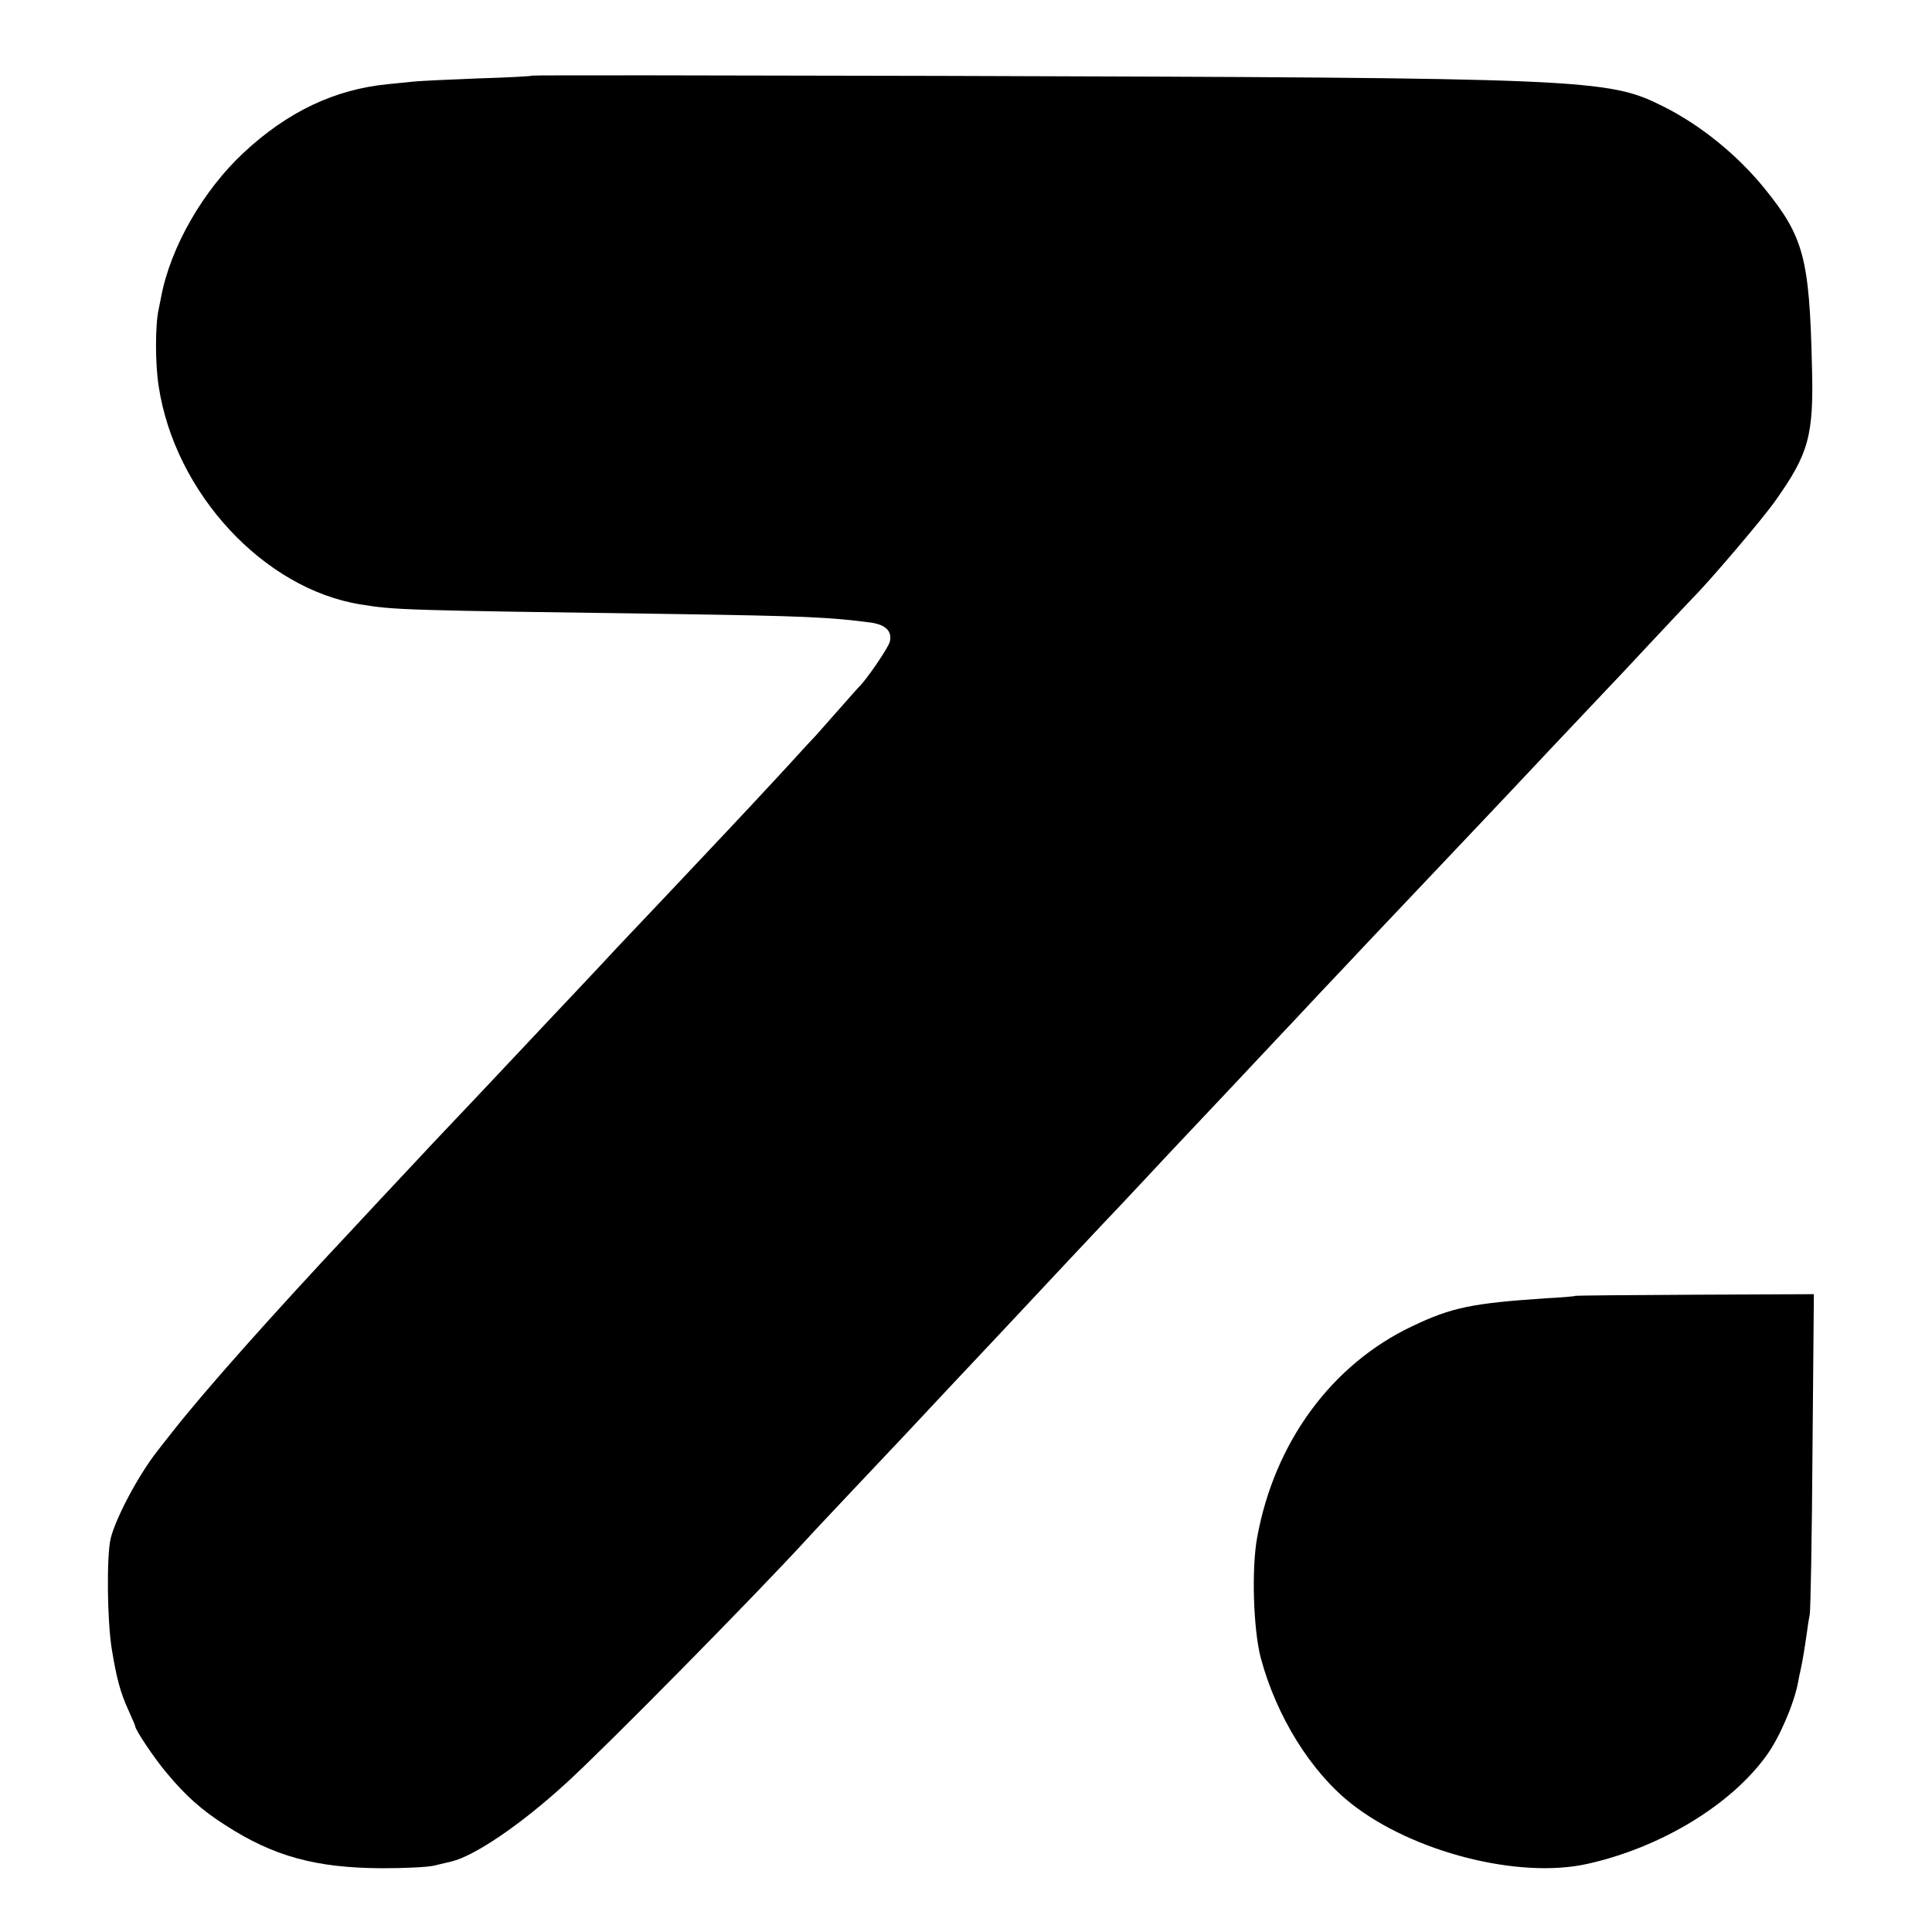
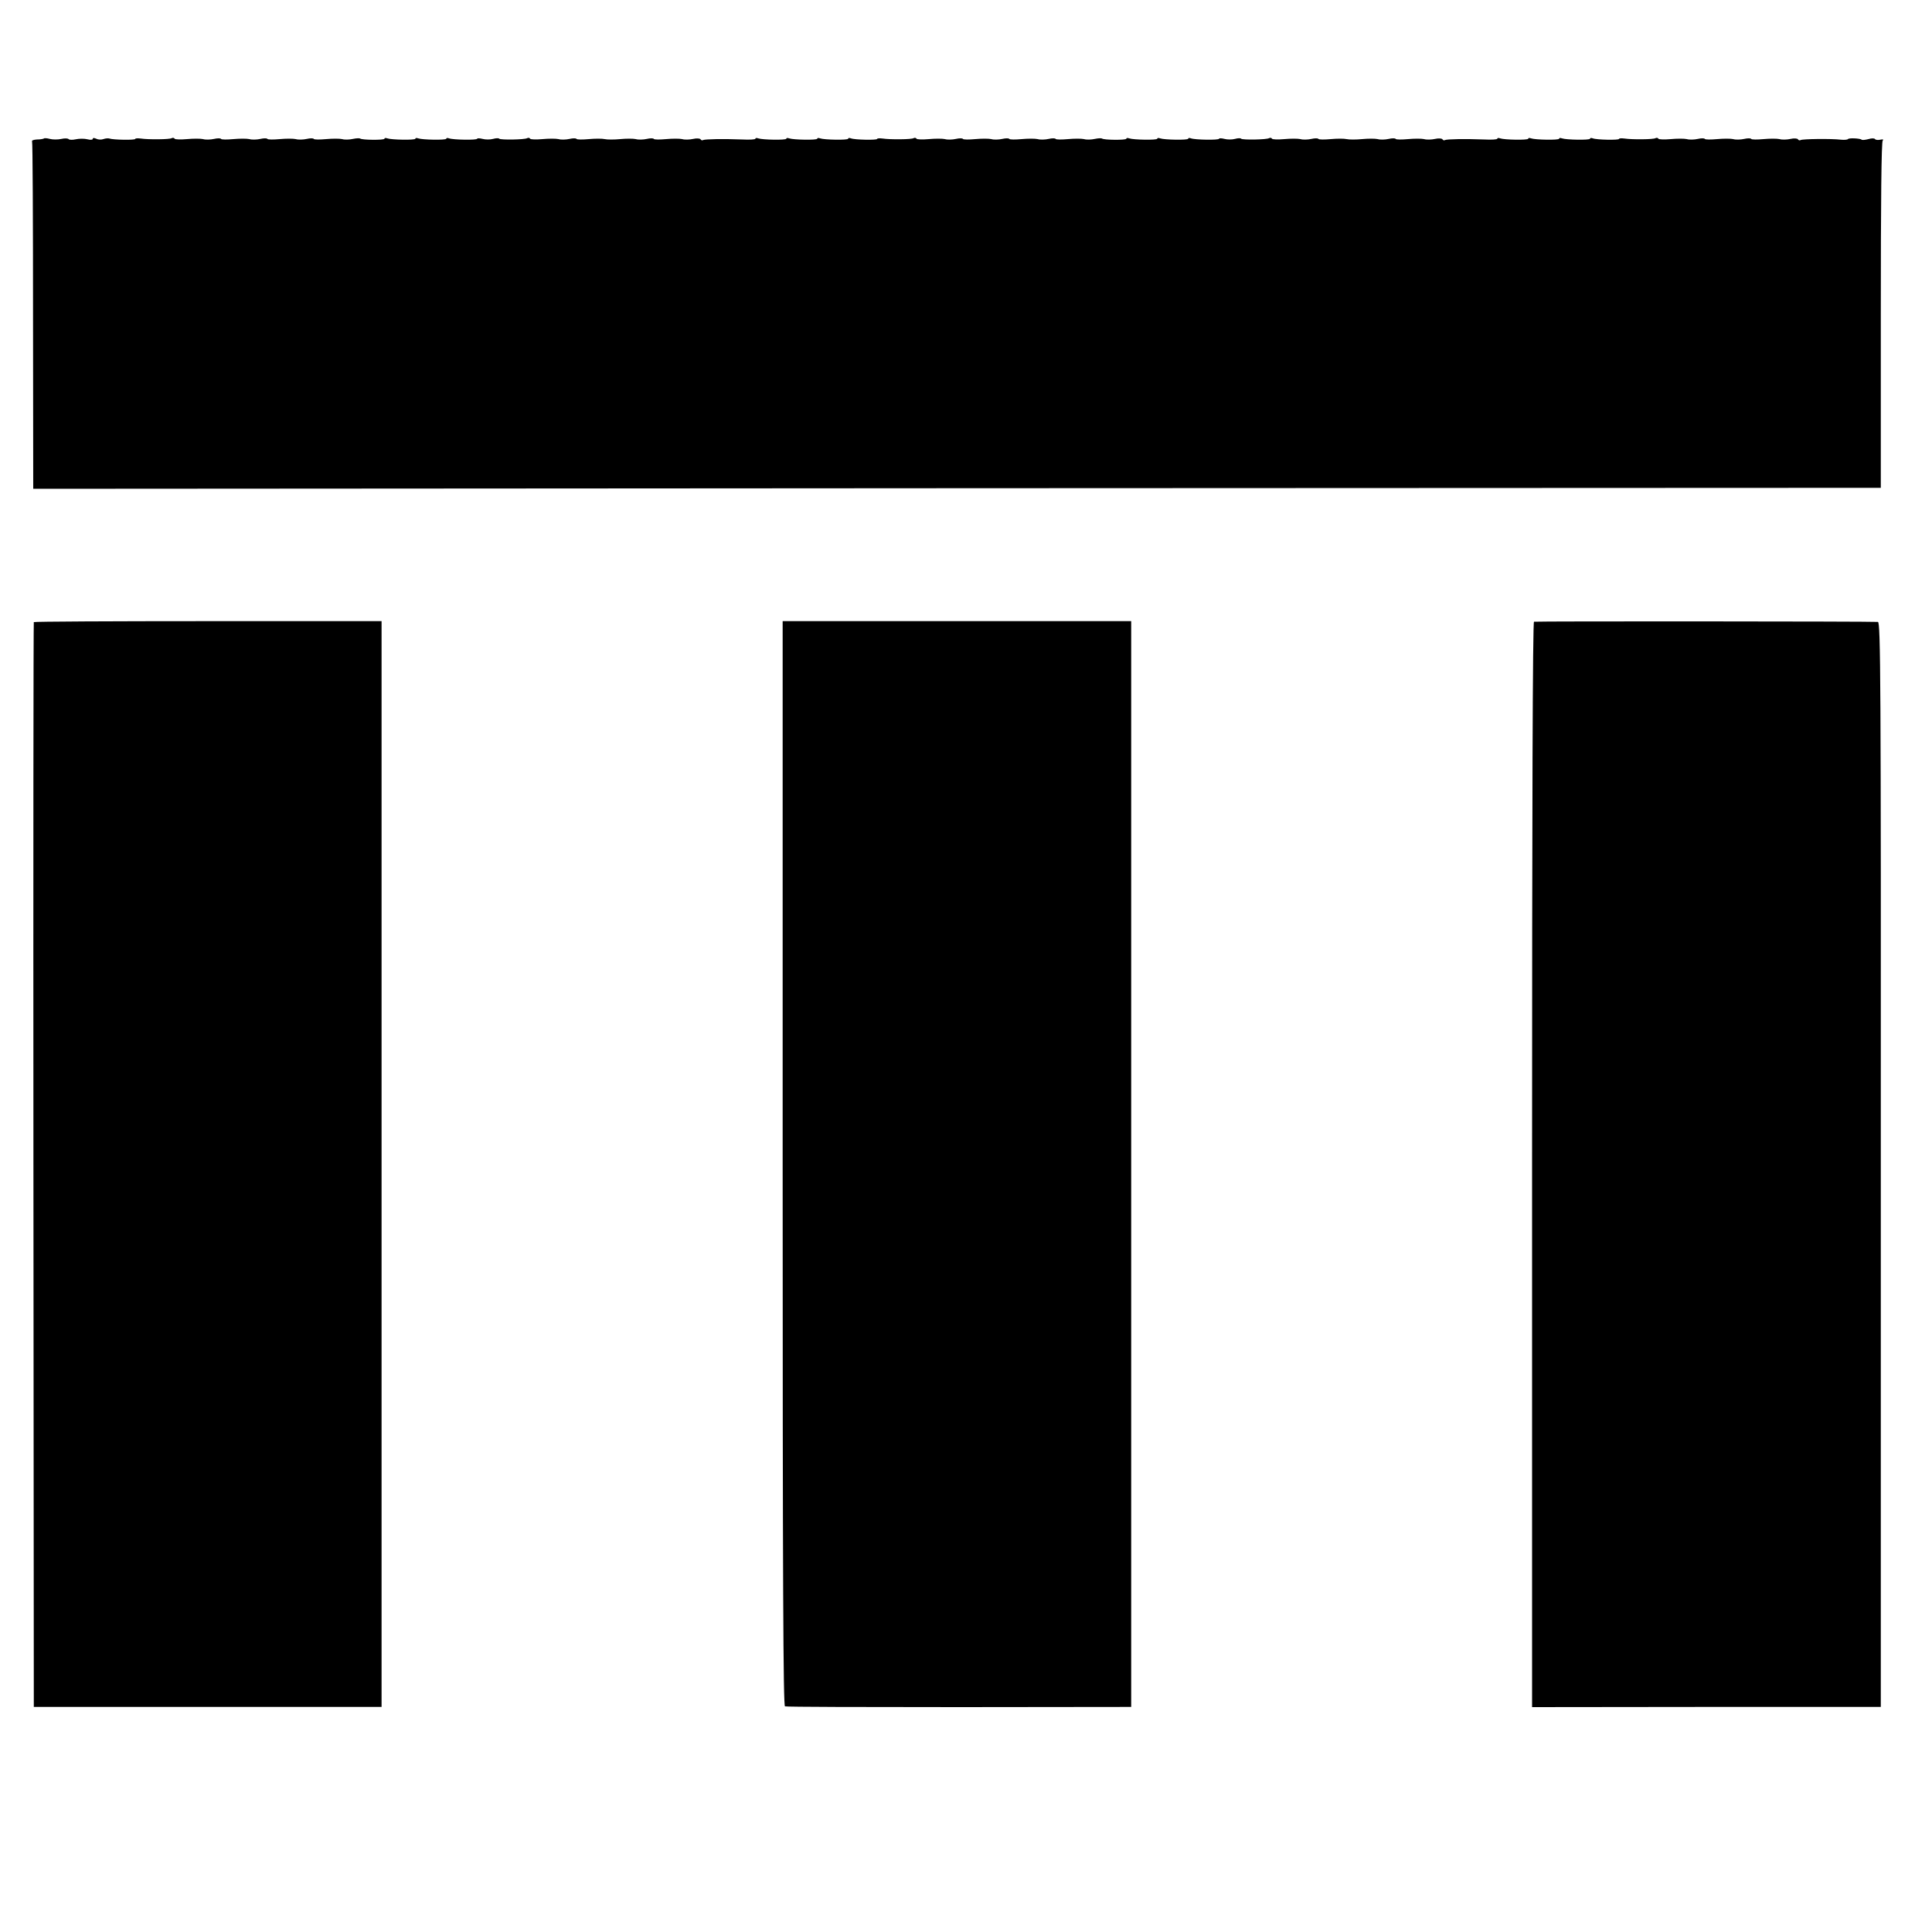
- <svg xmlns="http://www.w3.org/2000/svg" version="1.0" width="700pt" height="700pt" viewBox="0 0 700 700" preserveAspectRatio="xMidYMid meet">
-   <g transform="translate(0,700) scale(0.1,-0.1)" fill="#000000" stroke="none">
-     <path d="M1929 6726 c-2 -2 -89 -7 -194 -10 -104 -4 -208 -9 -230 -11 -22 -2 -67 -7 -100 -10 -193 -19 -363 -100 -522 -248 -147 -137 -265 -342 -299 -522 -2 -11 -6 -31 -9 -45 -13 -56 -13 -200 0 -280 59 -387 381 -734 732 -790 124 -20 137 -21 1153 -35 449 -7 548 -11 697 -31 53 -8 76 -32 67 -69 -5 -22 -89 -144 -113 -165 -3 -3 -35 -39 -71 -80 -36 -41 -74 -84 -85 -96 -11 -11 -44 -47 -74 -80 -57 -63 -242 -261 -301 -323 -43 -46 -283 -300 -342 -362 -23 -25 -97 -104 -163 -174 -66 -70 -140 -148 -164 -174 -60 -64 -287 -305 -336 -356 -34 -37 -173 -184 -286 -306 -307 -327 -549 -600 -662 -744 -26 -33 -51 -64 -55 -70 -69 -87 -152 -243 -171 -319 -15 -62 -13 -296 4 -401 17 -104 31 -158 61 -223 13 -29 24 -54 24 -57 0 -12 71 -119 115 -170 68 -82 127 -134 210 -187 176 -114 329 -156 570 -157 83 0 168 4 190 10 22 5 48 12 59 14 85 20 252 133 418 285 148 135 682 677 870 882 14 16 88 94 164 175 181 191 264 280 304 323 18 19 66 71 108 115 41 44 105 112 141 150 178 190 320 342 361 385 25 26 91 96 147 156 56 60 123 132 150 160 54 57 282 299 334 355 19 20 89 94 155 165 67 71 141 149 164 174 40 42 262 277 412 435 36 38 83 88 104 110 42 45 272 289 349 370 28 29 104 110 170 181 66 70 131 140 145 154 64 64 258 292 302 355 122 172 140 237 133 490 -9 388 -30 467 -170 640 -99 123 -235 233 -370 300 -200 100 -269 103 -2601 110 -820 2 -1493 3 -1495 1z" />
-     <path d="M5708 2305 c-2 -2 -50 -6 -108 -9 -267 -18 -341 -33 -485 -102 -290 -138 -497 -419 -560 -764 -21 -113 -14 -334 13 -437 57 -212 181 -412 328 -528 223 -176 608 -274 856 -218 265 59 519 213 648 392 47 64 99 186 114 262 2 13 7 35 10 49 7 32 14 74 22 130 3 25 8 56 11 70 3 14 8 281 10 593 l5 568 -431 -2 c-237 -1 -432 -3 -433 -4z" />
+ <svg xmlns="http://www.w3.org/2000/svg" version="1.0" width="1000pt" height="1000pt" viewBox="0 0 1000 1000" preserveAspectRatio="xMidYMid meet">
+   <g transform="translate(0,1000) scale(0.1,-0.1)" fill="#000000" stroke="none">
+     <path d="M227 9283 c-3 -2 -19 -5 -36 -5 -17 -1 -28 -5 -25 -10 3 -4 5 -411 5 -903 l1 -895 4781 3 4782 2 0 895 c0 589 3 898 10 903 6 5 0 7 -12 4 -13 -3 -25 -1 -28 3 -3 5 -18 5 -34 0 -16 -4 -32 -6 -35 -3 -7 7 -67 10 -71 3 -2 -3 -19 -5 -37 -3 -50 6 -199 4 -208 -2 -5 -3 -11 -1 -14 4 -3 5 -21 6 -38 2 -18 -4 -44 -5 -57 -1 -13 3 -51 3 -83 0 -33 -3 -61 -3 -64 1 -2 4 -19 4 -36 0 -18 -4 -44 -5 -57 -1 -13 3 -51 3 -83 0 -33 -3 -61 -3 -64 1 -2 4 -19 4 -36 0 -18 -4 -44 -5 -57 -1 -13 3 -51 3 -83 0 -33 -3 -62 -2 -64 2 -3 5 -10 6 -15 3 -10 -7 -121 -8 -161 -2 -16 2 -28 1 -28 -2 0 -7 -116 -5 -136 3 -8 3 -14 2 -14 -2 0 -8 -124 -6 -146 2 -8 3 -14 2 -14 -2 0 -8 -124 -6 -146 2 -8 3 -14 2 -14 -2 0 -8 -124 -6 -146 2 -8 3 -14 2 -14 -2 0 -4 -30 -6 -67 -4 -101 4 -194 2 -204 -3 -4 -3 -10 -1 -13 4 -3 5 -21 6 -38 2 -18 -4 -44 -5 -57 -1 -13 3 -51 3 -83 0 -33 -3 -61 -3 -64 1 -2 4 -19 4 -36 0 -18 -4 -44 -5 -57 -1 -13 3 -50 3 -81 0 -31 -3 -67 -3 -80 0 -13 3 -50 3 -82 0 -33 -3 -61 -3 -64 1 -2 4 -19 4 -36 0 -18 -4 -44 -5 -57 -1 -13 3 -51 3 -83 0 -33 -3 -62 -2 -64 2 -3 5 -9 6 -15 3 -12 -8 -137 -10 -145 -3 -3 4 -18 3 -32 -1 -15 -4 -39 -4 -54 0 -16 4 -28 4 -28 1 0 -8 -125 -6 -146 2 -8 3 -14 2 -14 -2 0 -8 -124 -6 -146 2 -8 3 -14 2 -14 -2 0 -8 -124 -6 -146 2 -8 3 -14 2 -14 -2 0 -8 -118 -7 -126 1 -3 2 -19 2 -37 -2 -18 -4 -43 -5 -56 -1 -13 3 -51 3 -83 0 -33 -3 -61 -3 -64 1 -2 4 -19 4 -36 0 -18 -4 -44 -5 -57 -1 -13 3 -51 3 -83 0 -33 -3 -61 -3 -64 1 -2 4 -19 4 -36 0 -18 -4 -44 -5 -57 -1 -13 3 -51 3 -83 0 -33 -3 -61 -3 -64 1 -2 4 -19 4 -36 0 -18 -4 -44 -5 -57 -1 -13 3 -51 3 -83 0 -33 -3 -62 -2 -64 2 -3 5 -10 6 -15 3 -10 -7 -121 -8 -161 -2 -16 2 -28 1 -28 -2 0 -7 -116 -5 -136 3 -8 3 -14 2 -14 -2 0 -8 -124 -6 -146 2 -8 3 -14 2 -14 -2 0 -8 -124 -6 -146 2 -8 3 -14 2 -14 -2 0 -8 -124 -6 -146 2 -8 3 -14 2 -14 -2 0 -4 -30 -6 -67 -4 -101 4 -194 2 -204 -3 -4 -3 -10 -1 -13 4 -3 5 -21 6 -38 2 -18 -4 -44 -5 -57 -1 -13 3 -51 3 -83 0 -33 -3 -61 -3 -64 1 -2 4 -19 4 -36 0 -18 -4 -44 -5 -57 -1 -13 3 -50 3 -81 0 -31 -3 -67 -3 -80 0 -13 3 -50 3 -82 0 -33 -3 -61 -3 -64 1 -2 4 -19 4 -36 0 -18 -4 -44 -5 -57 -1 -13 3 -51 3 -83 0 -33 -3 -62 -2 -64 2 -3 5 -9 6 -15 3 -12 -8 -137 -10 -145 -3 -3 4 -18 3 -32 -1 -15 -4 -39 -4 -54 0 -16 4 -28 4 -28 1 0 -8 -125 -6 -146 2 -8 3 -14 2 -14 -2 0 -8 -124 -6 -146 2 -8 3 -14 2 -14 -2 0 -8 -124 -6 -146 2 -8 3 -14 2 -14 -2 0 -8 -118 -7 -126 1 -3 2 -19 2 -37 -2 -18 -4 -43 -5 -56 -1 -13 3 -51 3 -83 0 -33 -3 -61 -3 -64 1 -2 4 -19 4 -36 0 -18 -4 -44 -5 -57 -1 -13 3 -51 3 -83 0 -33 -3 -61 -3 -64 1 -2 4 -19 4 -36 0 -18 -4 -44 -5 -57 -1 -13 3 -51 3 -83 0 -33 -3 -61 -3 -64 1 -2 4 -19 4 -36 0 -18 -4 -44 -5 -57 -1 -13 3 -51 3 -83 0 -33 -3 -62 -2 -64 2 -3 5 -10 6 -15 3 -10 -7 -121 -8 -161 -2 -16 2 -28 1 -28 -2 0 -7 -115 -5 -134 2 -6 2 -20 1 -31 -3 -11 -4 -28 -3 -37 2 -11 5 -18 5 -18 -1 0 -5 -12 -6 -27 -2 -16 4 -43 4 -61 0 -17 -4 -34 -3 -37 1 -3 4 -20 5 -37 1 -18 -4 -45 -4 -60 0 -15 4 -29 5 -31 2z" />
+     <path d="M175 6780 c-2 -3 -3 -1268 -2 -2810 l2 -2805 900 0 900 0 0 2810 0 2810 -898 0 c-495 0 -900 -2 -902 -5z" />
+     <path d="M4051 3978 c0 -2168 3 -2807 12 -2810 7 -3 413 -4 902 -4 l890 1 0 2810 0 2810 -902 0 -902 0 0 -2807z" />
+     <path d="M7940 6782 c-7 -3 -10 -948 -10 -2811 l0 -2807 903 1 902 0 0 2808 c1 2515 -1 2807 -15 2808 -36 3 -1771 4 -1780 1z" />
  </g>
</svg>
